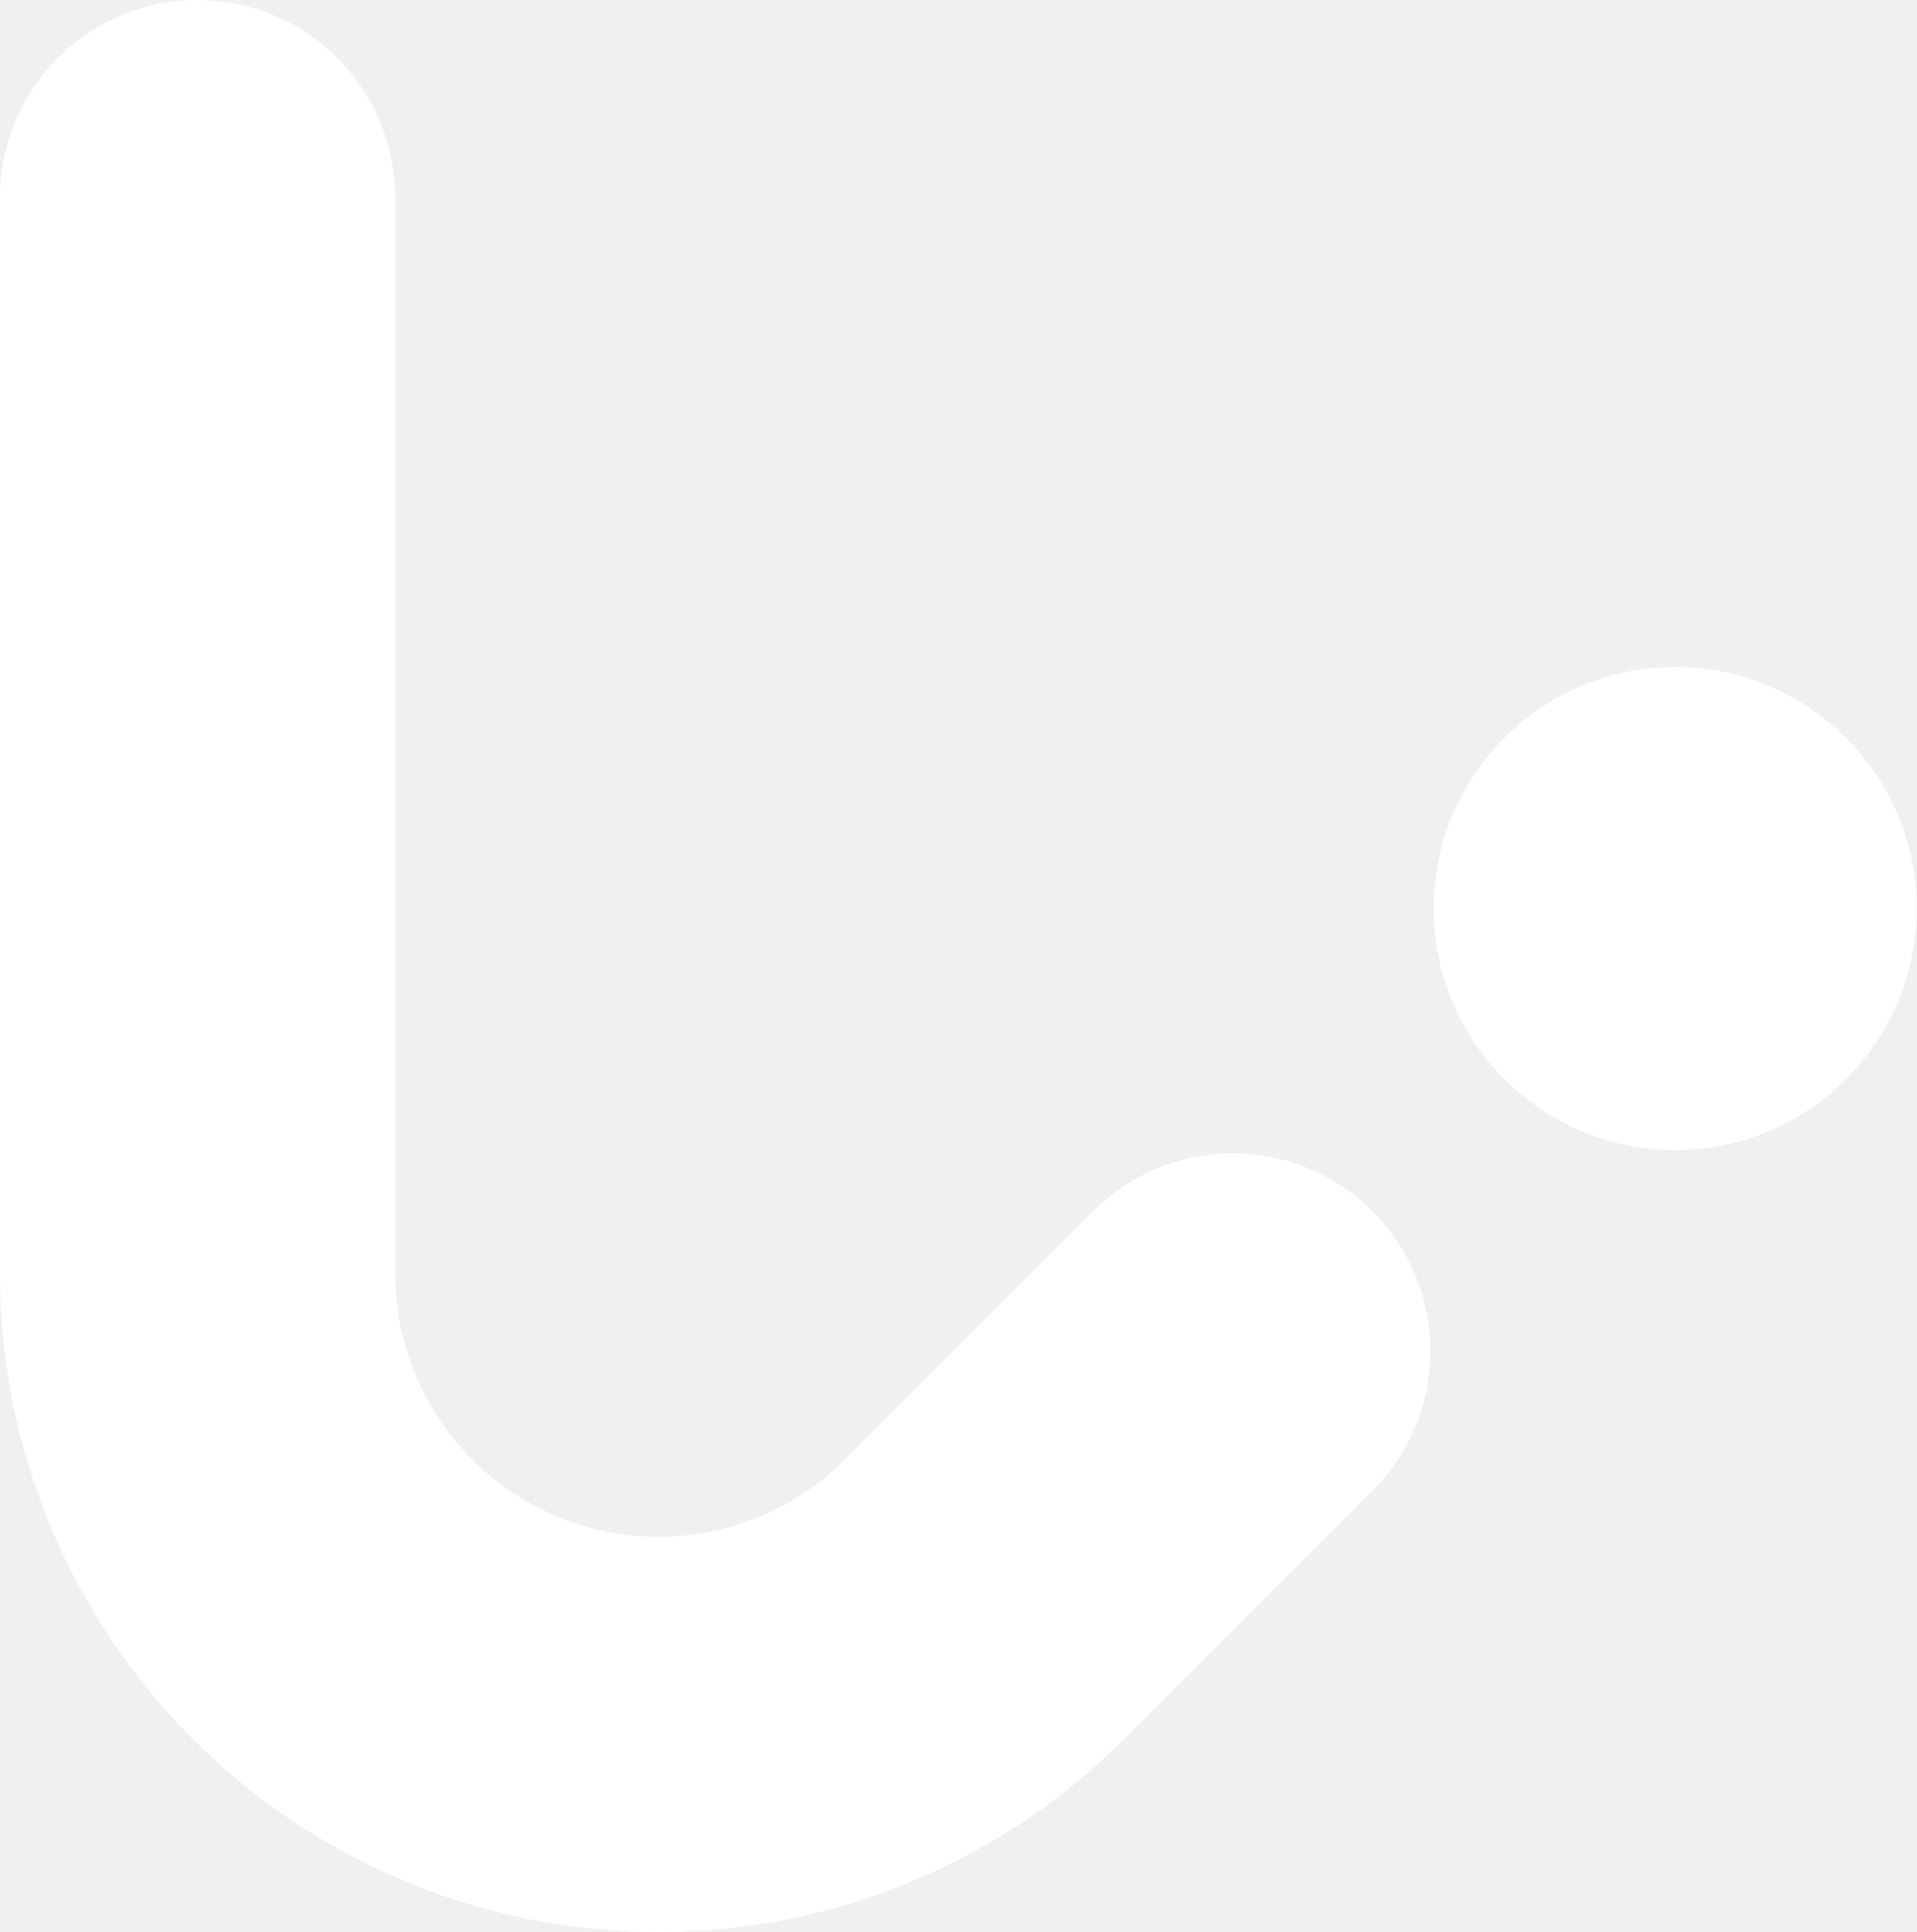
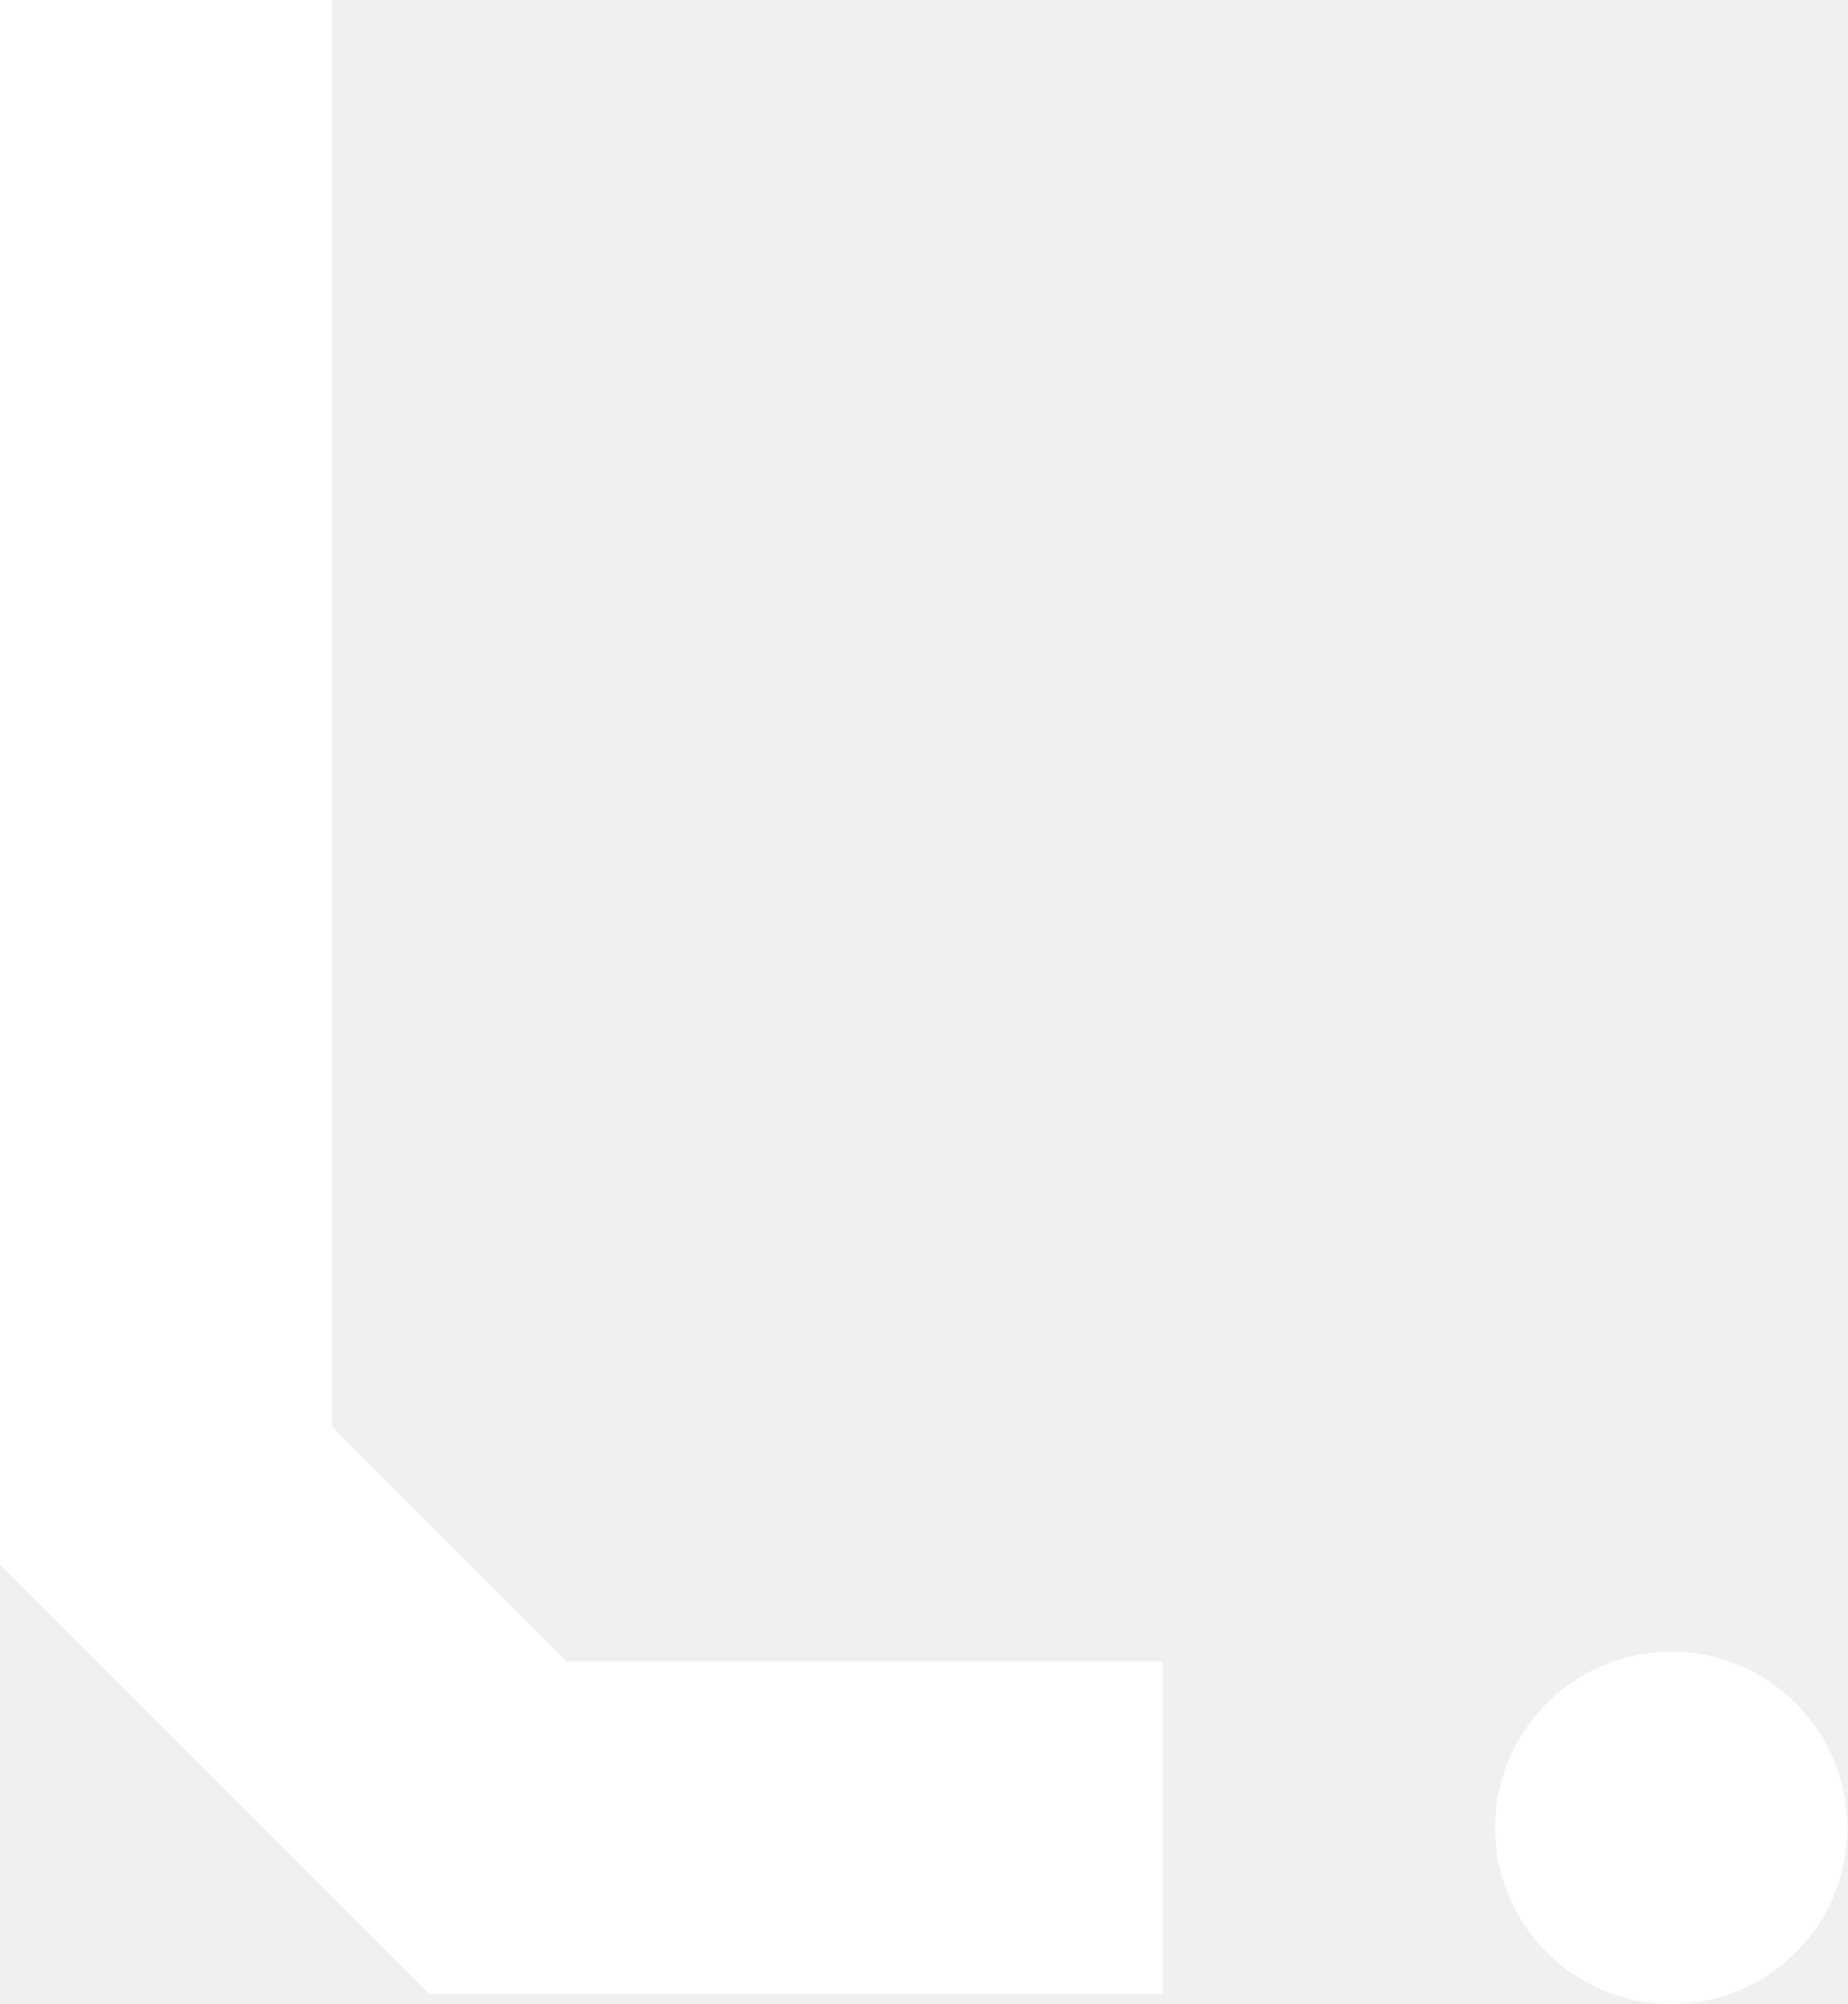
- <svg xmlns="http://www.w3.org/2000/svg" viewBox="0 0 396.88 400" width="396.88" height="400" role="img" aria-label="轻游 Liroam">
-   <path id="route" fill="#FFFFFF" d="M0 263.63V40.91C0 18.32 18.32 0 40.91 0C63.5 0 81.82 18.32 81.82 40.91V263.63C81.82 285.7 95.11 305.58 115.49 314.03C135.87 322.47 159.33 317.8 174.93 302.2L226.36 250.78C233.76 243.37 243.99 238.8 255.28 238.8C277.88 238.8 296.19 257.11 296.19 279.7C296.19 291 291.61 301.23 284.21 308.63L232.76 360.08C193.77 399.06 135.13 410.72 84.18 389.62C33.22 368.51 0 318.79 0 263.63Z" />
-   <path id="dot" fill="#FFFFFF" d="M396.88 188.1C396.88 215.72 374.5 238.1 346.89 238.1C319.27 238.1 296.89 215.72 296.89 188.1C296.89 160.49 319.27 138.1 346.89 138.1C374.5 138.1 396.88 160.49 396.88 188.1Z" />
+ <svg xmlns="http://www.w3.org/2000/svg" viewBox="0 0 368.82 400" width="368.82" height="400" role="img" aria-label="轻游 Liroam">
+   <path id="route" fill="#FFFFFF" d="M0 0H66.33V284.77L113.24 331.67H232.17V398.01H85.76L0 312.25Z" />
+   <path id="dot" fill="#FFFFFF" d="M368.82 364.84C368.82 384.26 353.08 400 333.67 400C314.25 400 298.51 384.26 298.51 364.84C298.51 345.43 314.25 329.68 333.67 329.68C353.08 329.68 368.82 345.43 368.82 364.84Z" />
</svg>
